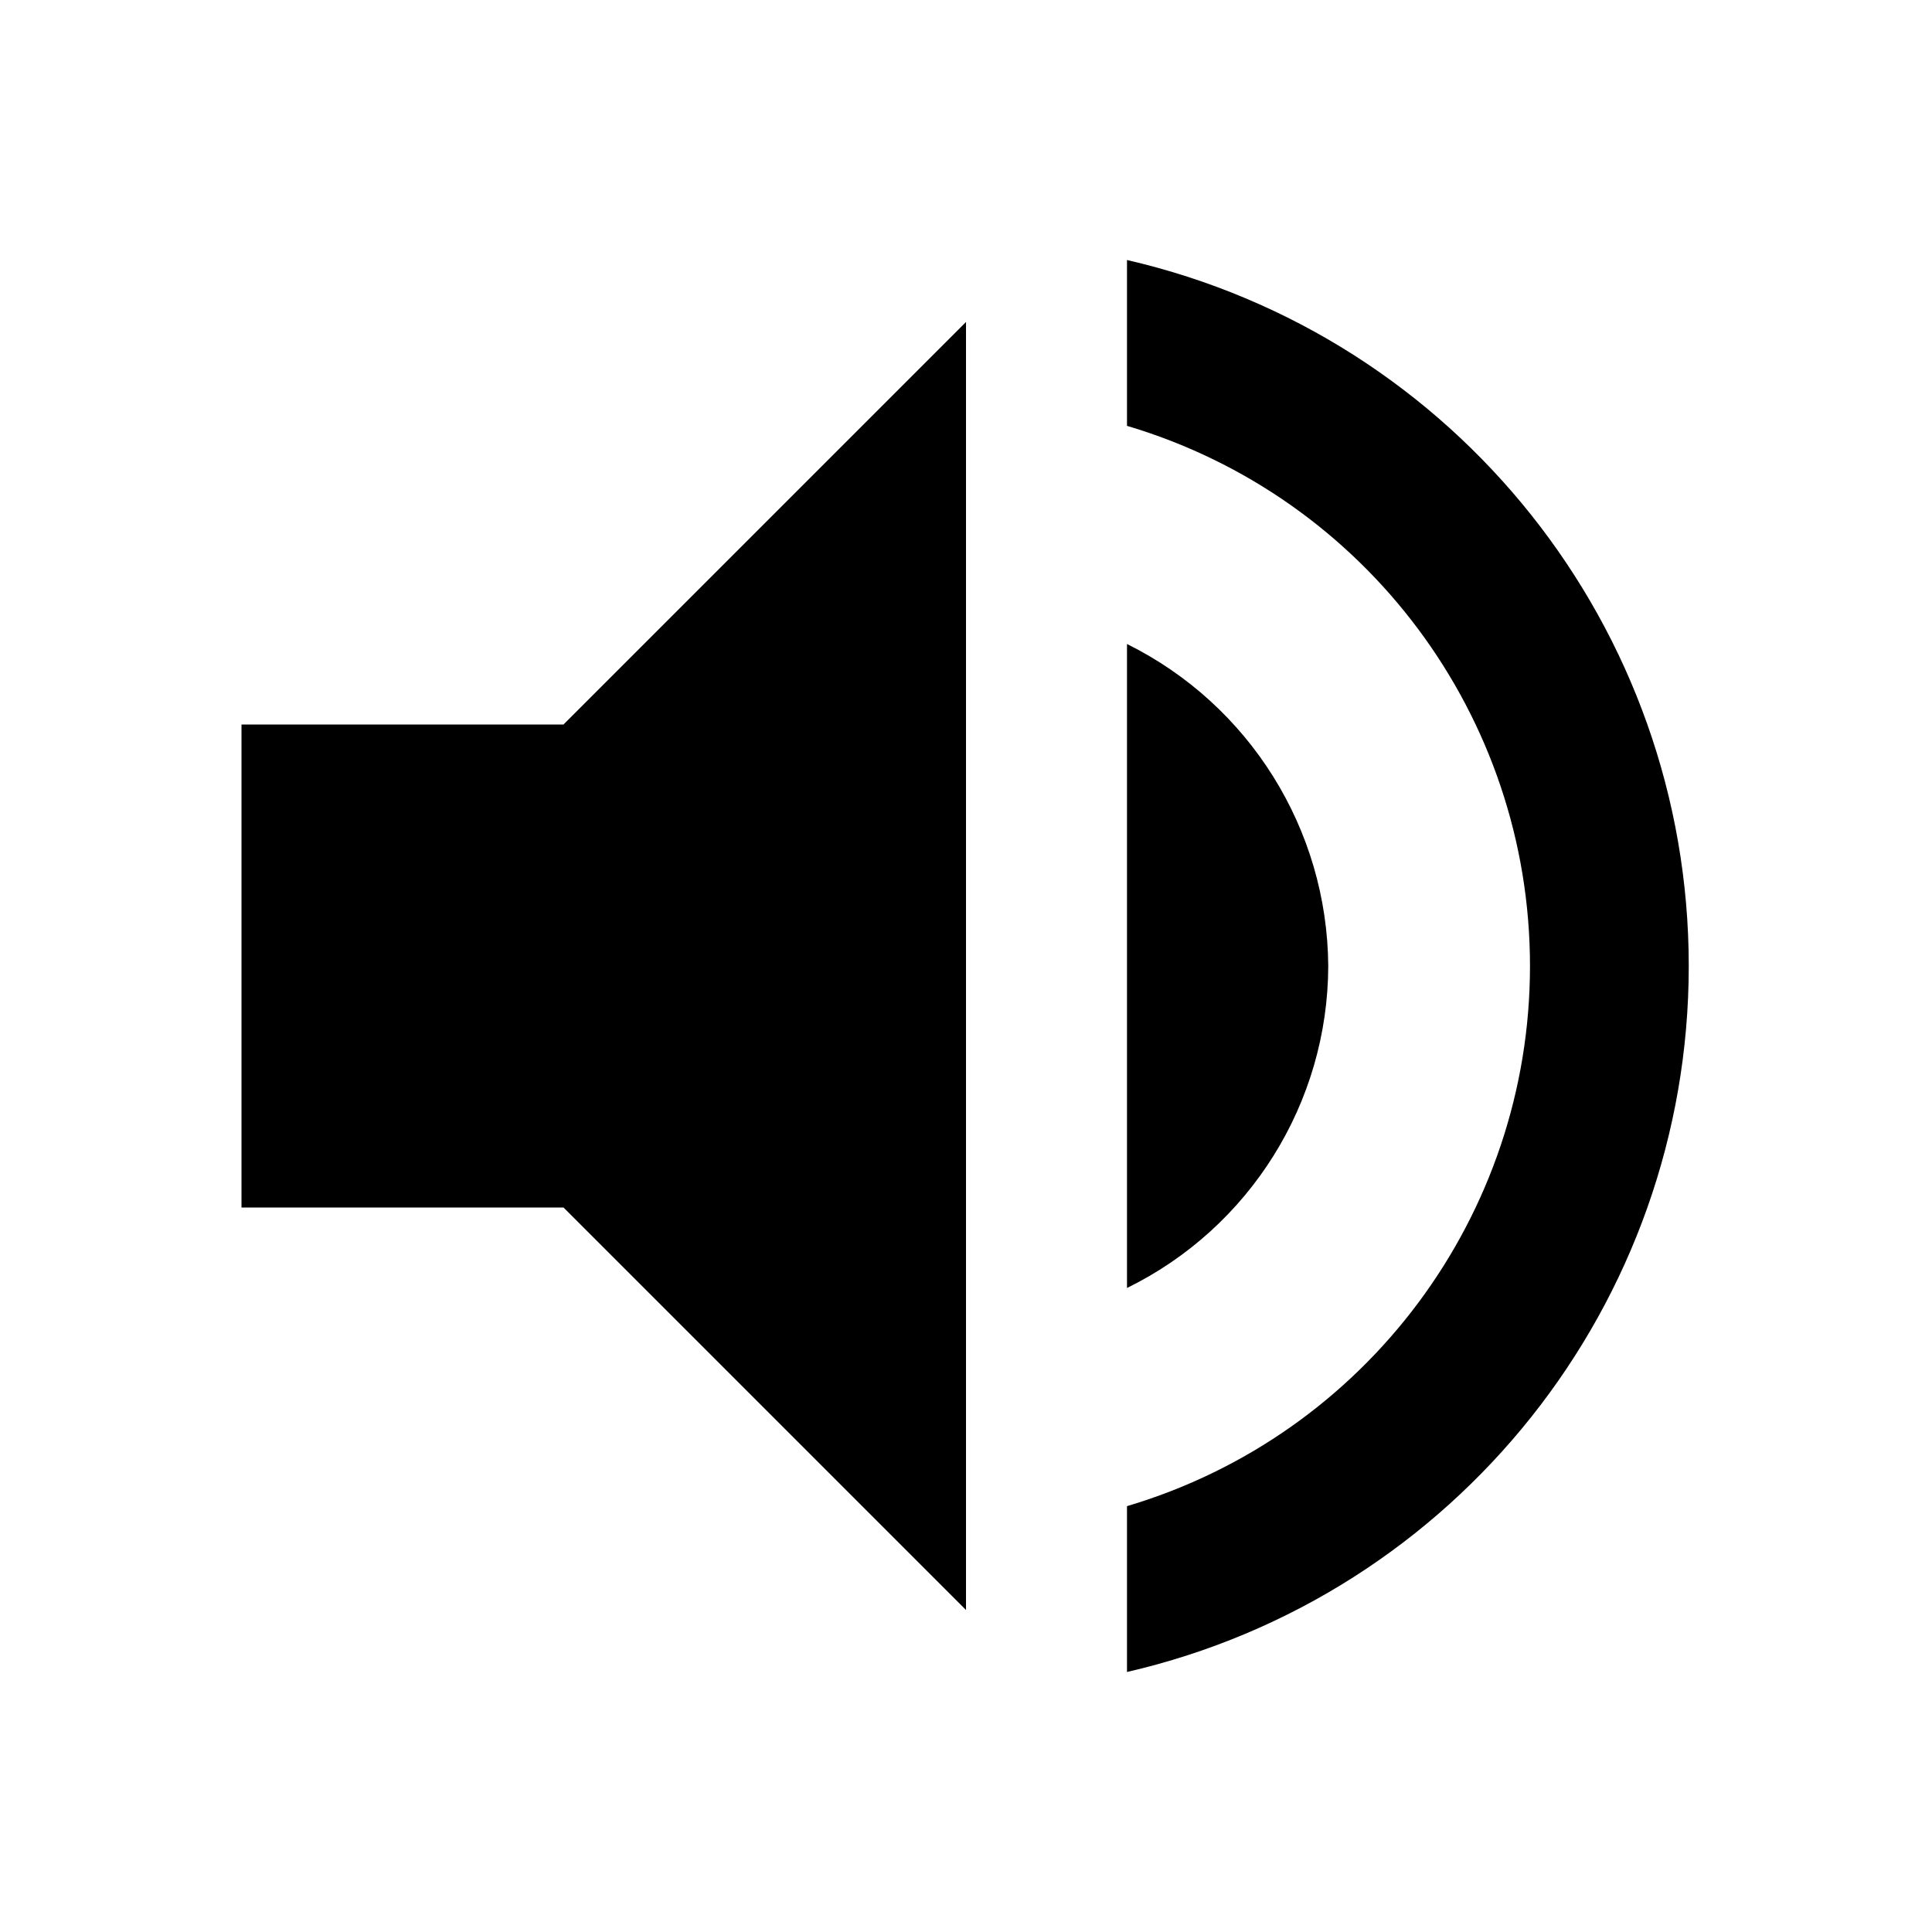
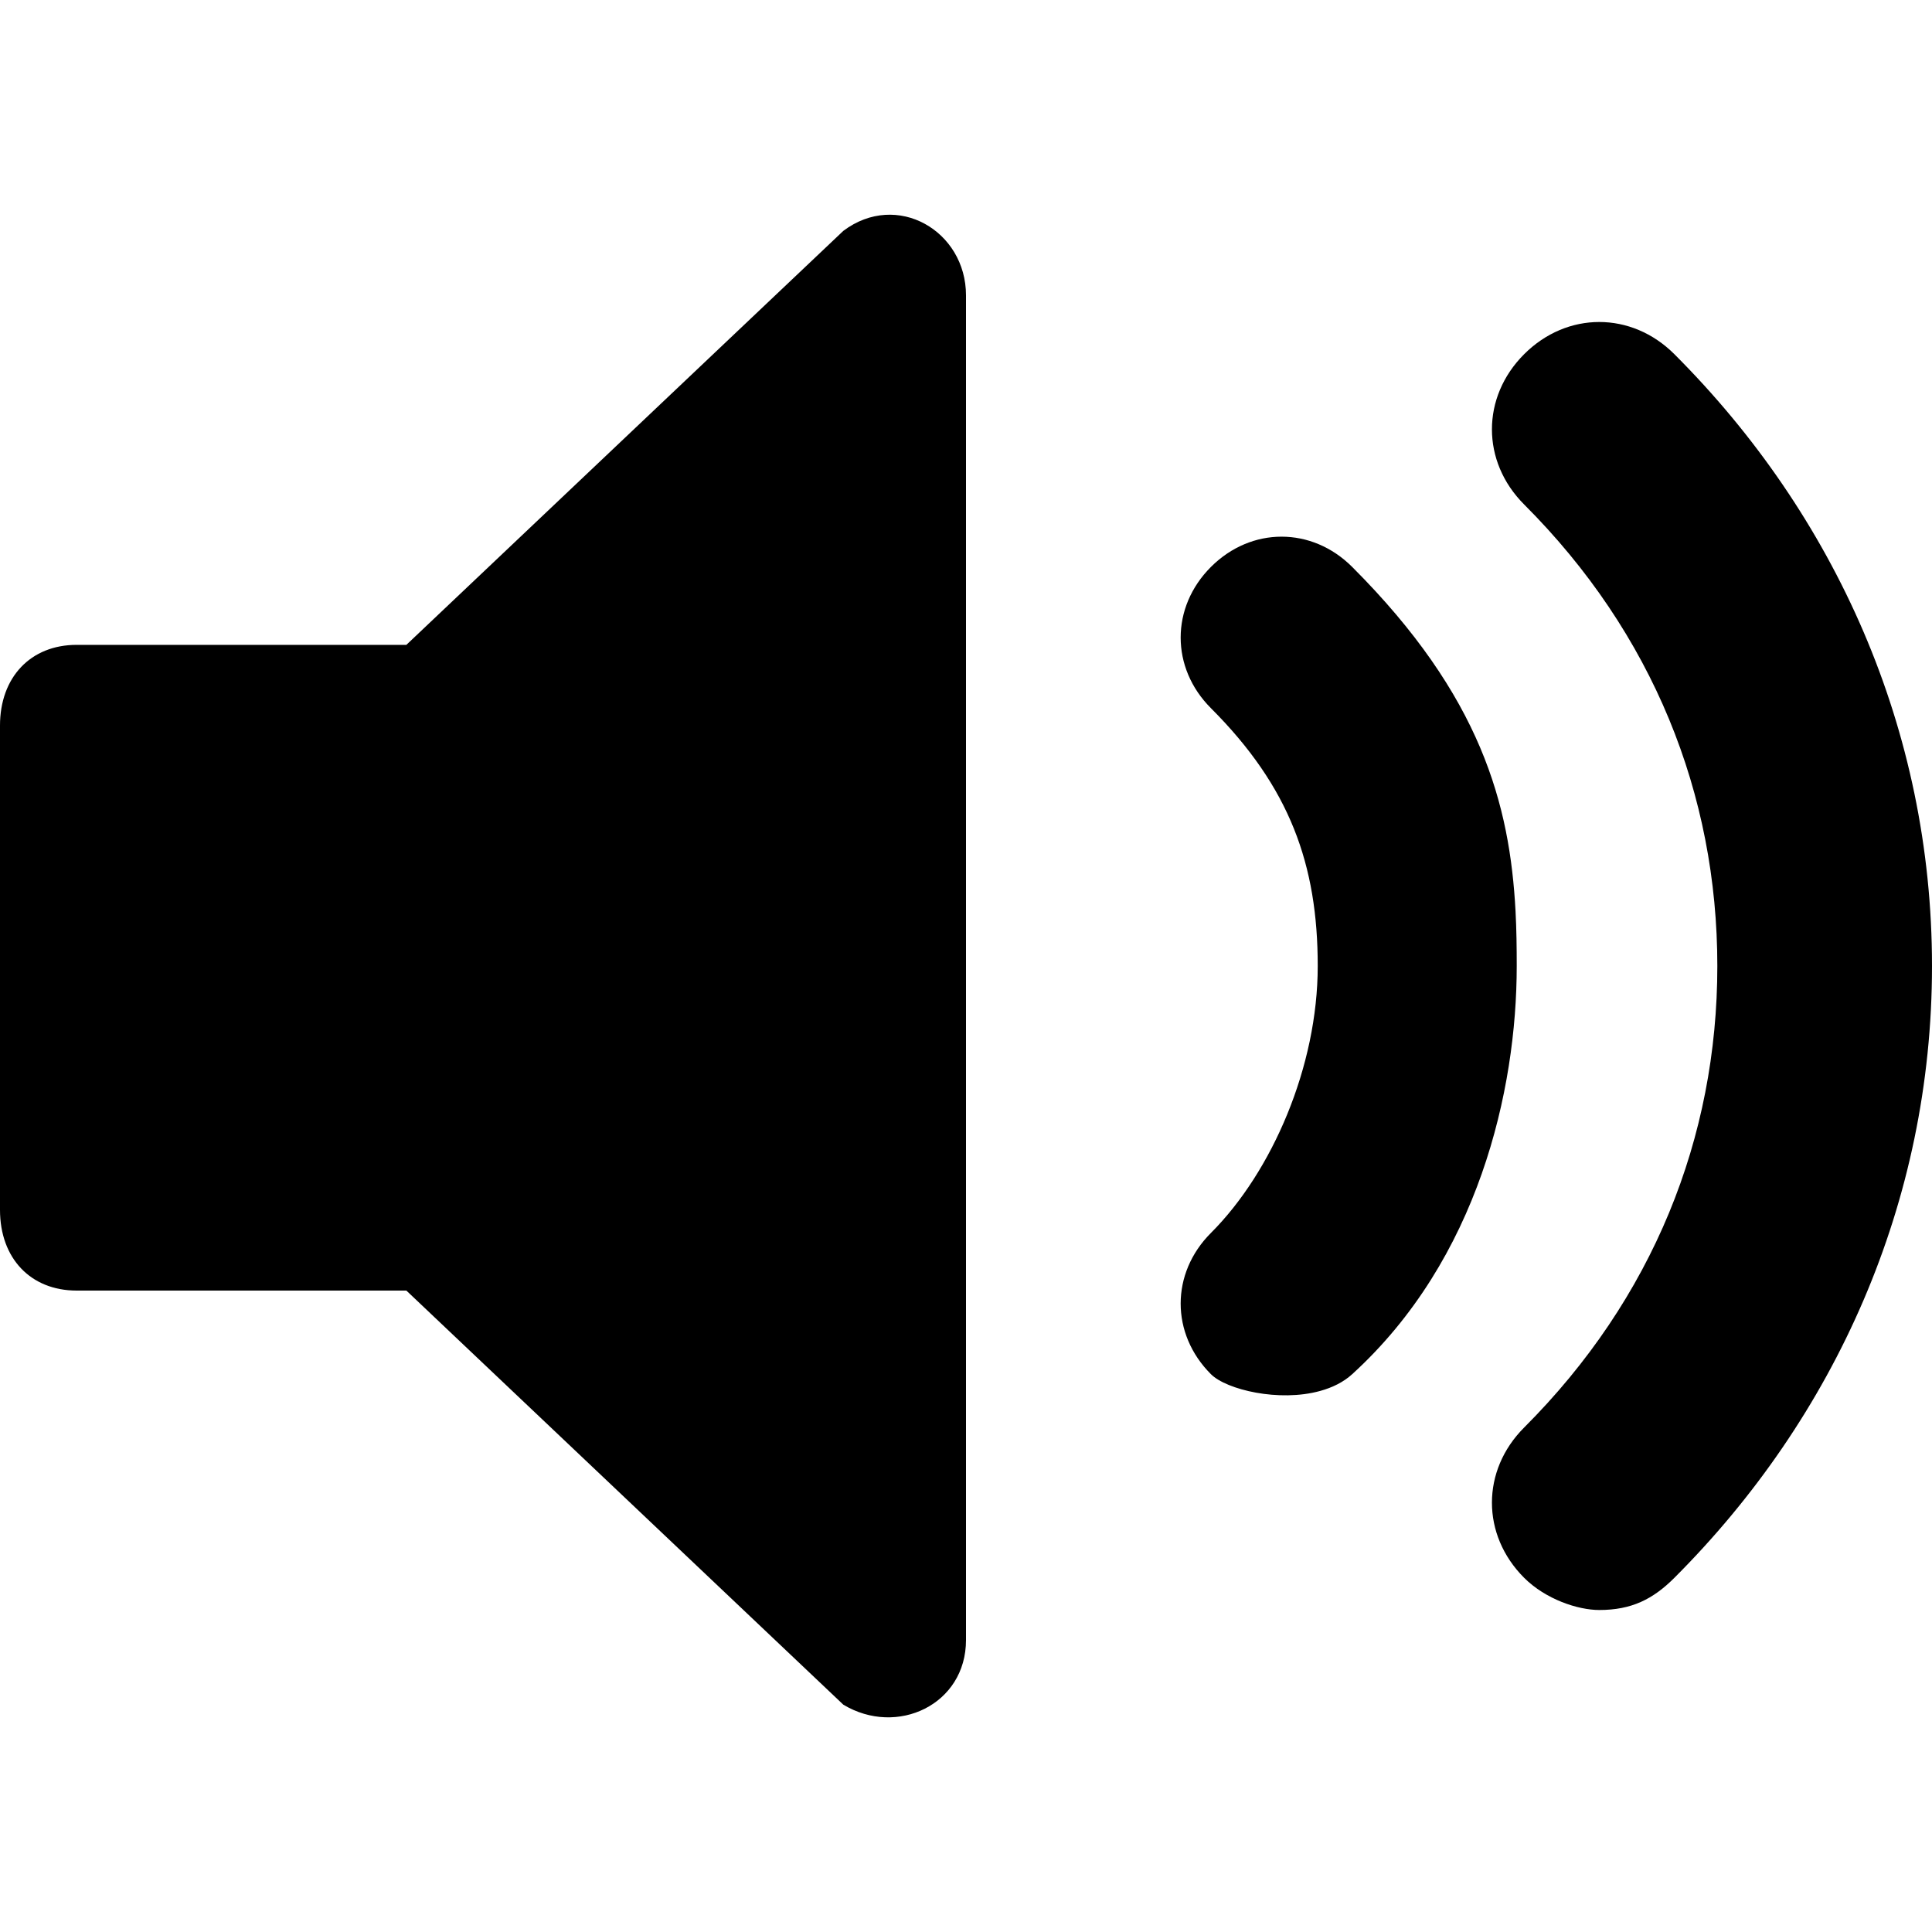
- <svg xmlns="http://www.w3.org/2000/svg" aria-hidden="true" viewBox="0 0 24 24">
-   <path d="M3 9v6h4l5 5V4L7 9H3Zm13.5 3A4.5 4.5 0 0 0 14 8v8a4.47 4.47 0 0 0 2.5-4ZM14 3.23v2.06a7 7 0 0 1 0 13.42v2.06a9 9 0 0 0 0-17.54Z" fill="currentColor" />
+ <svg xmlns="http://www.w3.org/2000/svg" width="18" height="18" viewBox="0 0 18 18">
+   <g fill="currentColor">
+     <path d="M15.6,3.3 C15.2,2.9 14.6,2.9 14.2,3.3 C13.8,3.7 13.8,4.3 14.2,4.7 C15.4,5.9 16,7.4 16,9 C16,10.6 15.4,12.1 14.2,13.3 C13.8,13.7 13.8,14.3 14.2,14.7 C14.4,14.9 14.7,15 14.9,15 C15.2,15 15.4,14.9 15.6,14.7 C17.1,13.2 18,11.2 18,9 C18,6.8 17.1,4.8 15.6,3.3 L15.6,3.3 Z" />
+     <path d="M11.282,5.282 C10.906,5.658 10.906,6.222 11.282,6.598 C12.017,7.333 12.277,8.056 12.277,9 C12.277,9.936 11.852,10.917 11.282,11.487 C10.906,11.863 10.906,12.427 11.282,12.803 C11.427,12.948 11.918,13.065 12.3,12.959 C12.412,12.928 12.516,12.878 12.598,12.803 C13.773,11.733 14.131,10.16 14.131,9 C14.131,8.83 14.129,8.66 14.12,8.49 C14.067,7.498 13.801,6.485 12.598,5.282 C12.222,4.906 11.658,4.906 11.282,5.282 Z M3.786,6.008 L0.714,6.008 C0.286,6.008 0,6.309 0,6.76 L0,11.272 C0,11.724 0.286,12.024 0.714,12.024 L3.786,12.024 L7.857,15.882 C8.357,16.183 9,15.882 9,15.28 L9,2.752 C9,2.151 8.357,1.775 7.857,2.151 L3.786,6.008 Z" />
+   </g>
</svg>
